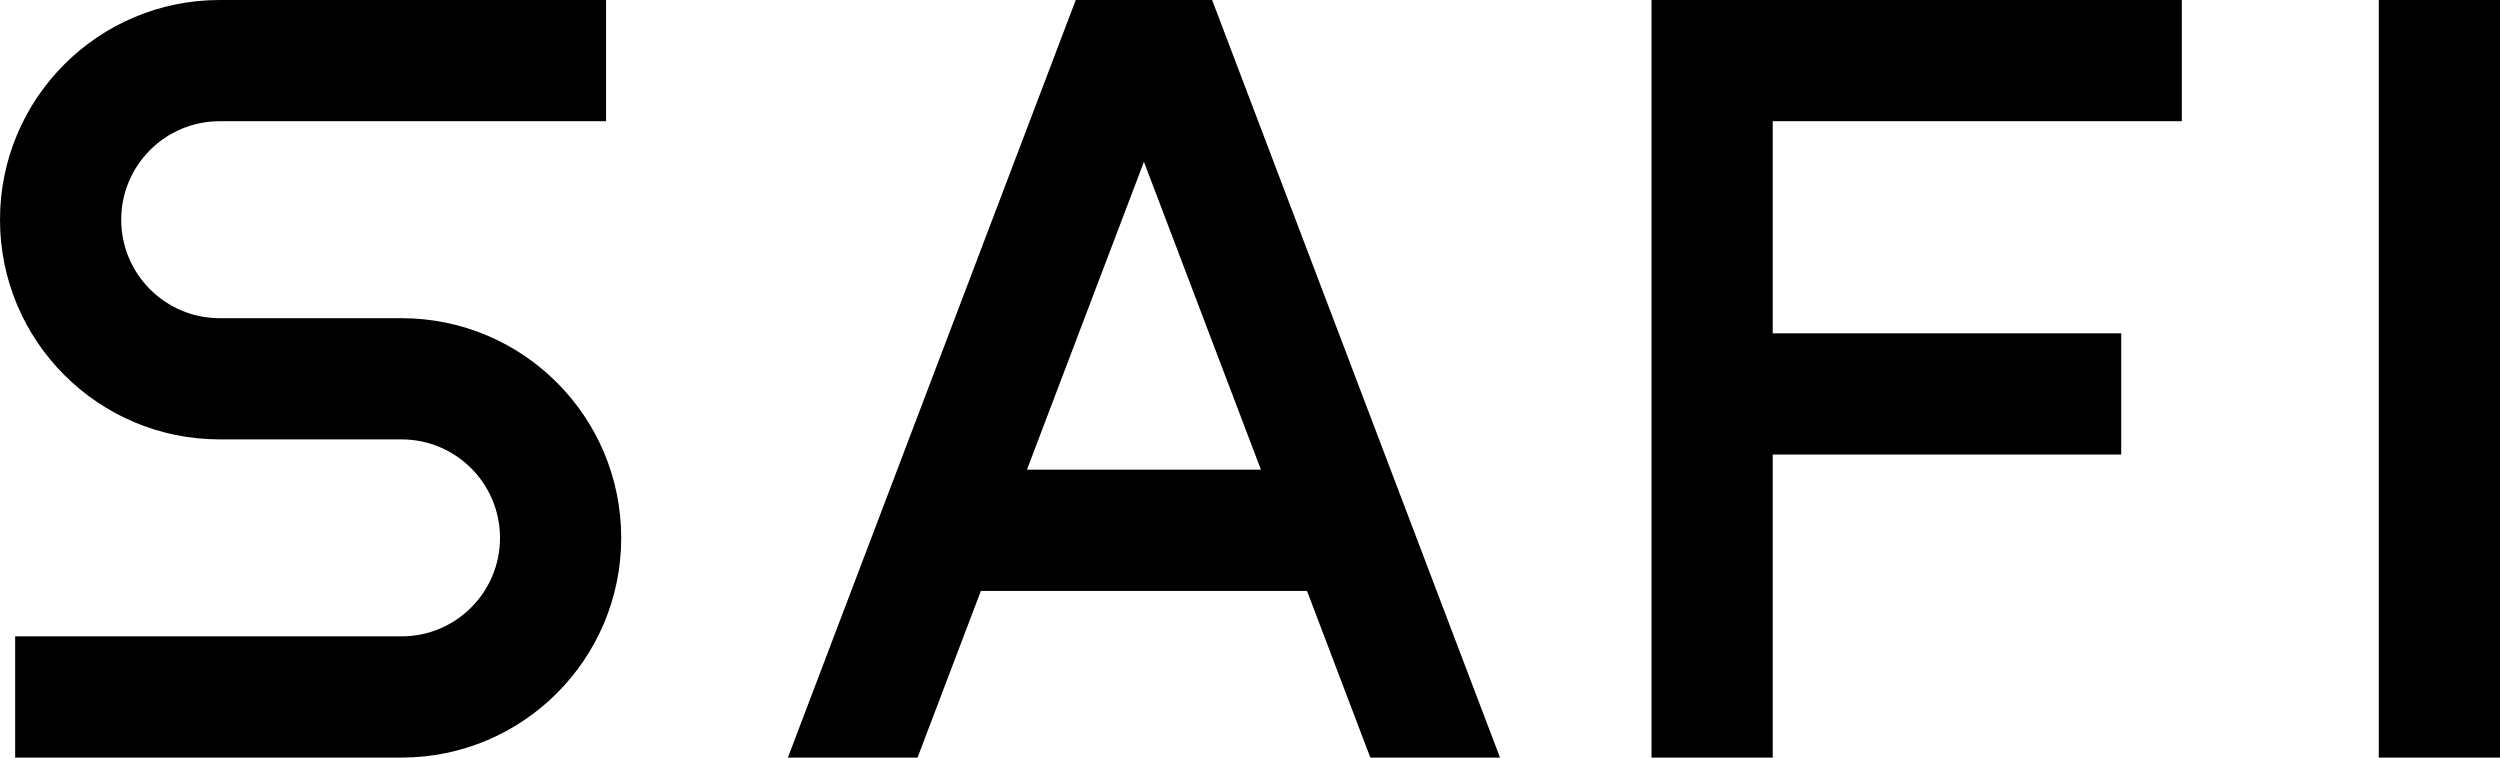
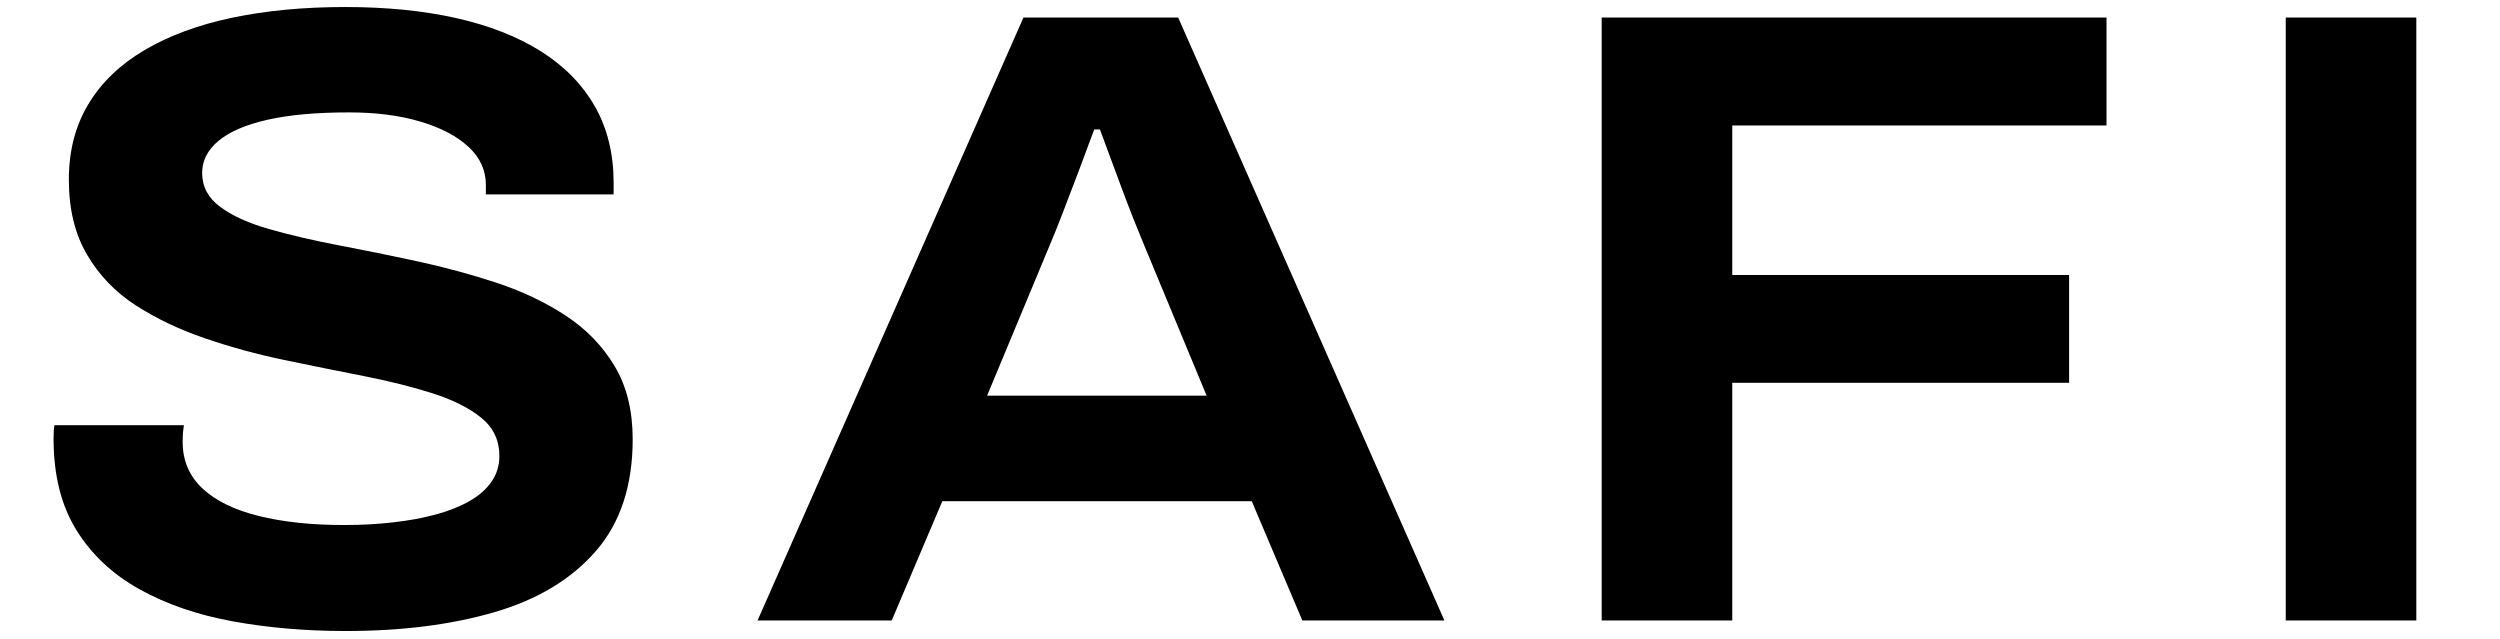
- <svg xmlns="http://www.w3.org/2000/svg" viewBox="0 0 330 100" role="img" aria-label="SAFI">
-   <path fill="#000000" d="M29 58 L53 58 A13 13 0 1 1 53 84 L2 84 L2 100 L53 100 A29 29 0 1 0 53 42 L29 42 A13 13 0 1 1 29 16 L80 16 L80 0 L29 0 A29 29 0 1 0 29 58Z M172.524 78 L180.884 100 L198 100 L160 0 L142 0 L104 100 L121.116 100 L129.476 78 L172.524 78Z M135.556 62 L151 21.359 L166.444 62 L135.556 62Z M234 0 L218 0 L218 100 L234 100 L234 60 L280 60 L280 44 L234 44 L234 16 L288 16 L288 0 L234 0Z M314 100 L330 100 L330 0 L314 0 L314 100Z" />
+ <svg xmlns="http://www.w3.org/2000/svg" viewBox="-10 -20.6 2847.0 727.2" role="img" aria-label="SAFI">
+   <path fill="#000000" transform="translate(0.00 0.00) scale(1)" d="M383.8 698Q315.6 698 255.2 687Q194.7 676 148.8 650.4Q102.9 624.9 76.9 582.9Q51 540.9 51 479Q51 475.1 51.2 470.7Q51.4 466.2 52 463.6H199.4Q198.9 466.6 198.4 471.9Q198 477.3 198 482.5Q198 514.3 220.3 535.4Q242.6 556.5 284.3 566.9Q325.9 577.3 382 577.3Q411.7 577.3 438.2 574.2Q464.7 571.2 486.7 565.2Q508.7 559.2 524.9 549.9Q541.2 540.5 549.9 527.7Q558.7 514.9 558.7 498.7Q558.7 471.9 538.1 455.2Q517.6 438.5 482.6 427.3Q447.7 416.2 403.9 407.6Q360.1 399 313.5 389.3Q267 379.6 223.2 364.6Q179.4 349.6 144.4 327Q109.5 304.4 89 269.2Q68.4 234.1 68.4 183.9Q68.4 134.9 90.7 97.9Q112.9 61 154.7 36.4Q196.4 11.8 254.3 -0.4Q312.2 -12.6 383.4 -12.6Q453.2 -12.6 509.6 0Q566 12.7 606.1 37.9Q646.1 63.2 667.4 100.5Q688.7 137.8 688.8 187.1V200.8H543.3V190Q543.3 165 523.6 146.7Q503.8 128.3 468.8 117.9Q433.7 107.4 387.6 107.4Q331.3 107.4 294.1 115.9Q257 124.4 238.6 140Q220.2 155.5 220.2 176.3Q220.2 199.8 240.8 215Q261.3 230.2 296.3 240.2Q331.2 250.2 375 258.6Q418.8 266.9 465.4 277Q511.9 287.1 555.7 301.5Q599.5 316 634.5 339Q669.4 362 689.9 396.3Q710.5 430.5 710.5 479.6Q710.5 558.6 668.7 606.8Q626.9 655 553.2 676.5Q479.5 698 383.8 698ZM852.7 686 1155.5 -0.6H1331.7L1634.9 686H1473.1L1415.5 550.2H1063.1L1005.5 686ZM1114.1 430H1364.1L1292.8 258.2Q1288.4 247.8 1281.2 229.7Q1274 211.6 1266.5 191.3Q1259 171.1 1252.4 153.3Q1245.8 135.5 1242.6 126.8H1236.1Q1228.9 146.5 1219.2 172.2Q1209.5 197.9 1200.4 221.4Q1191.4 244.8 1185.4 258.7ZM1814 686V-0.6H2388.9V122.3H1962.7V292.6H2346.3V415.3H1962.7V686ZM2593 686V-0.6H2741.7V686Z" />
</svg>
